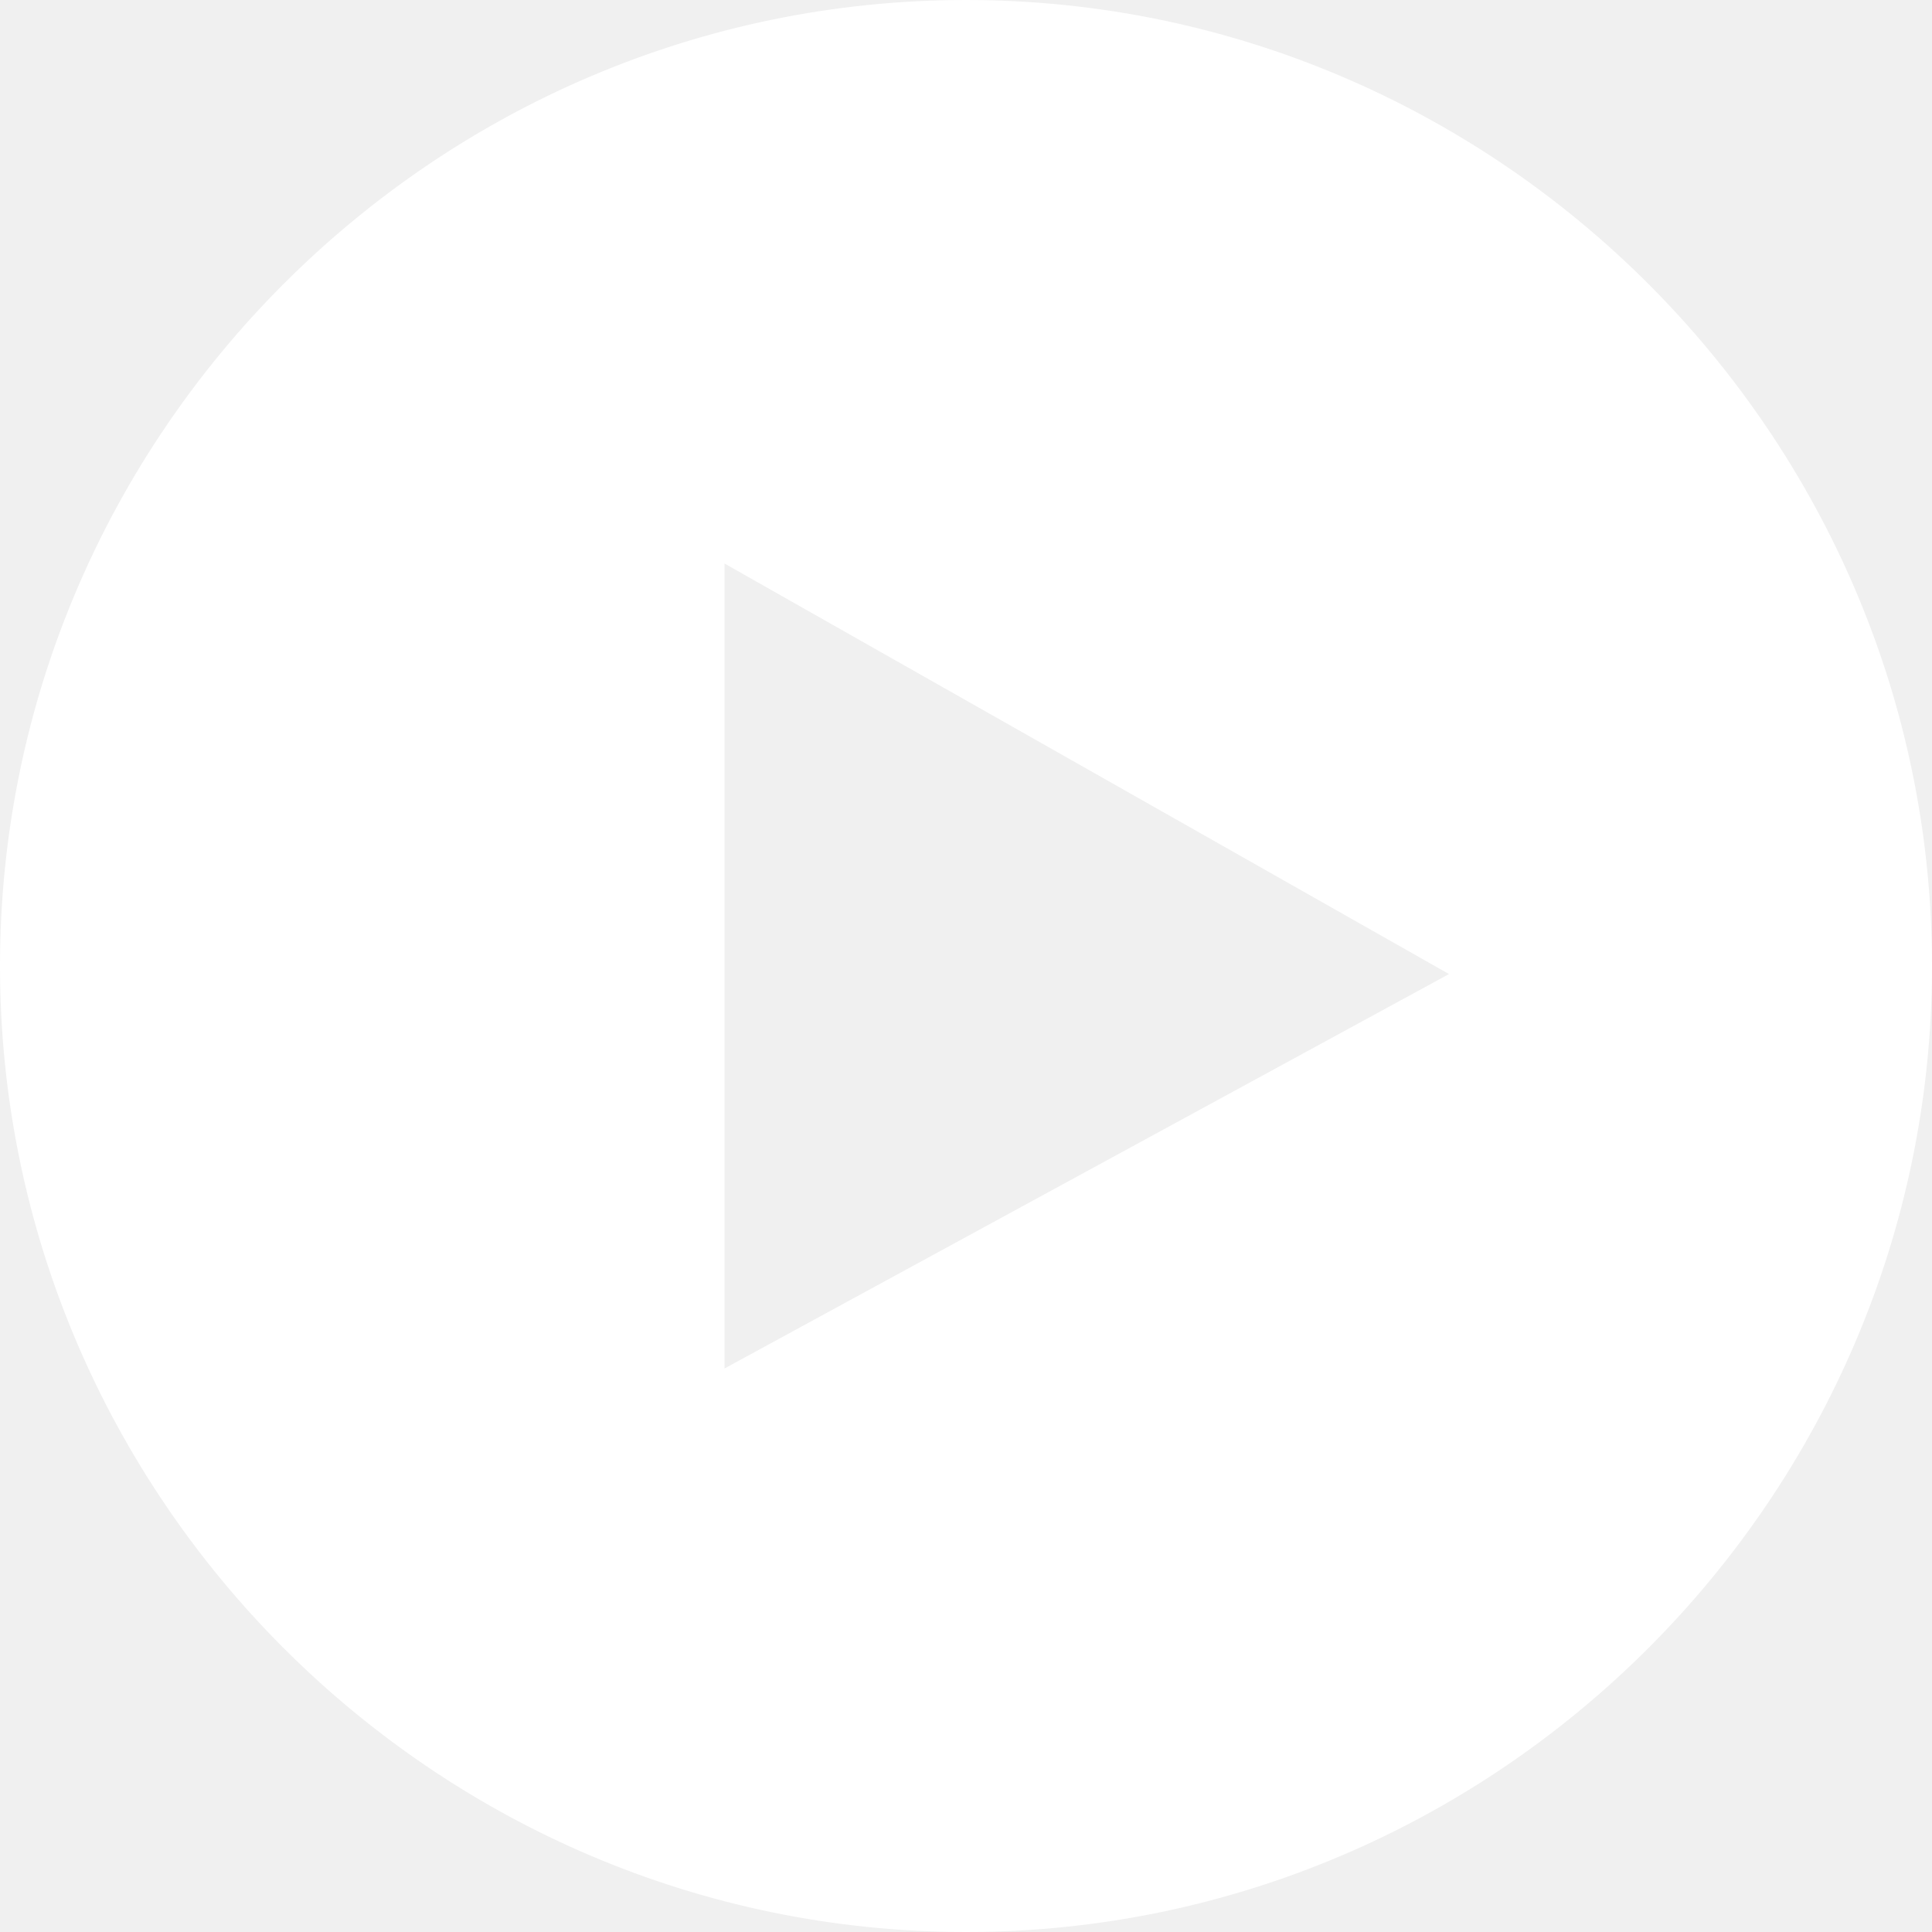
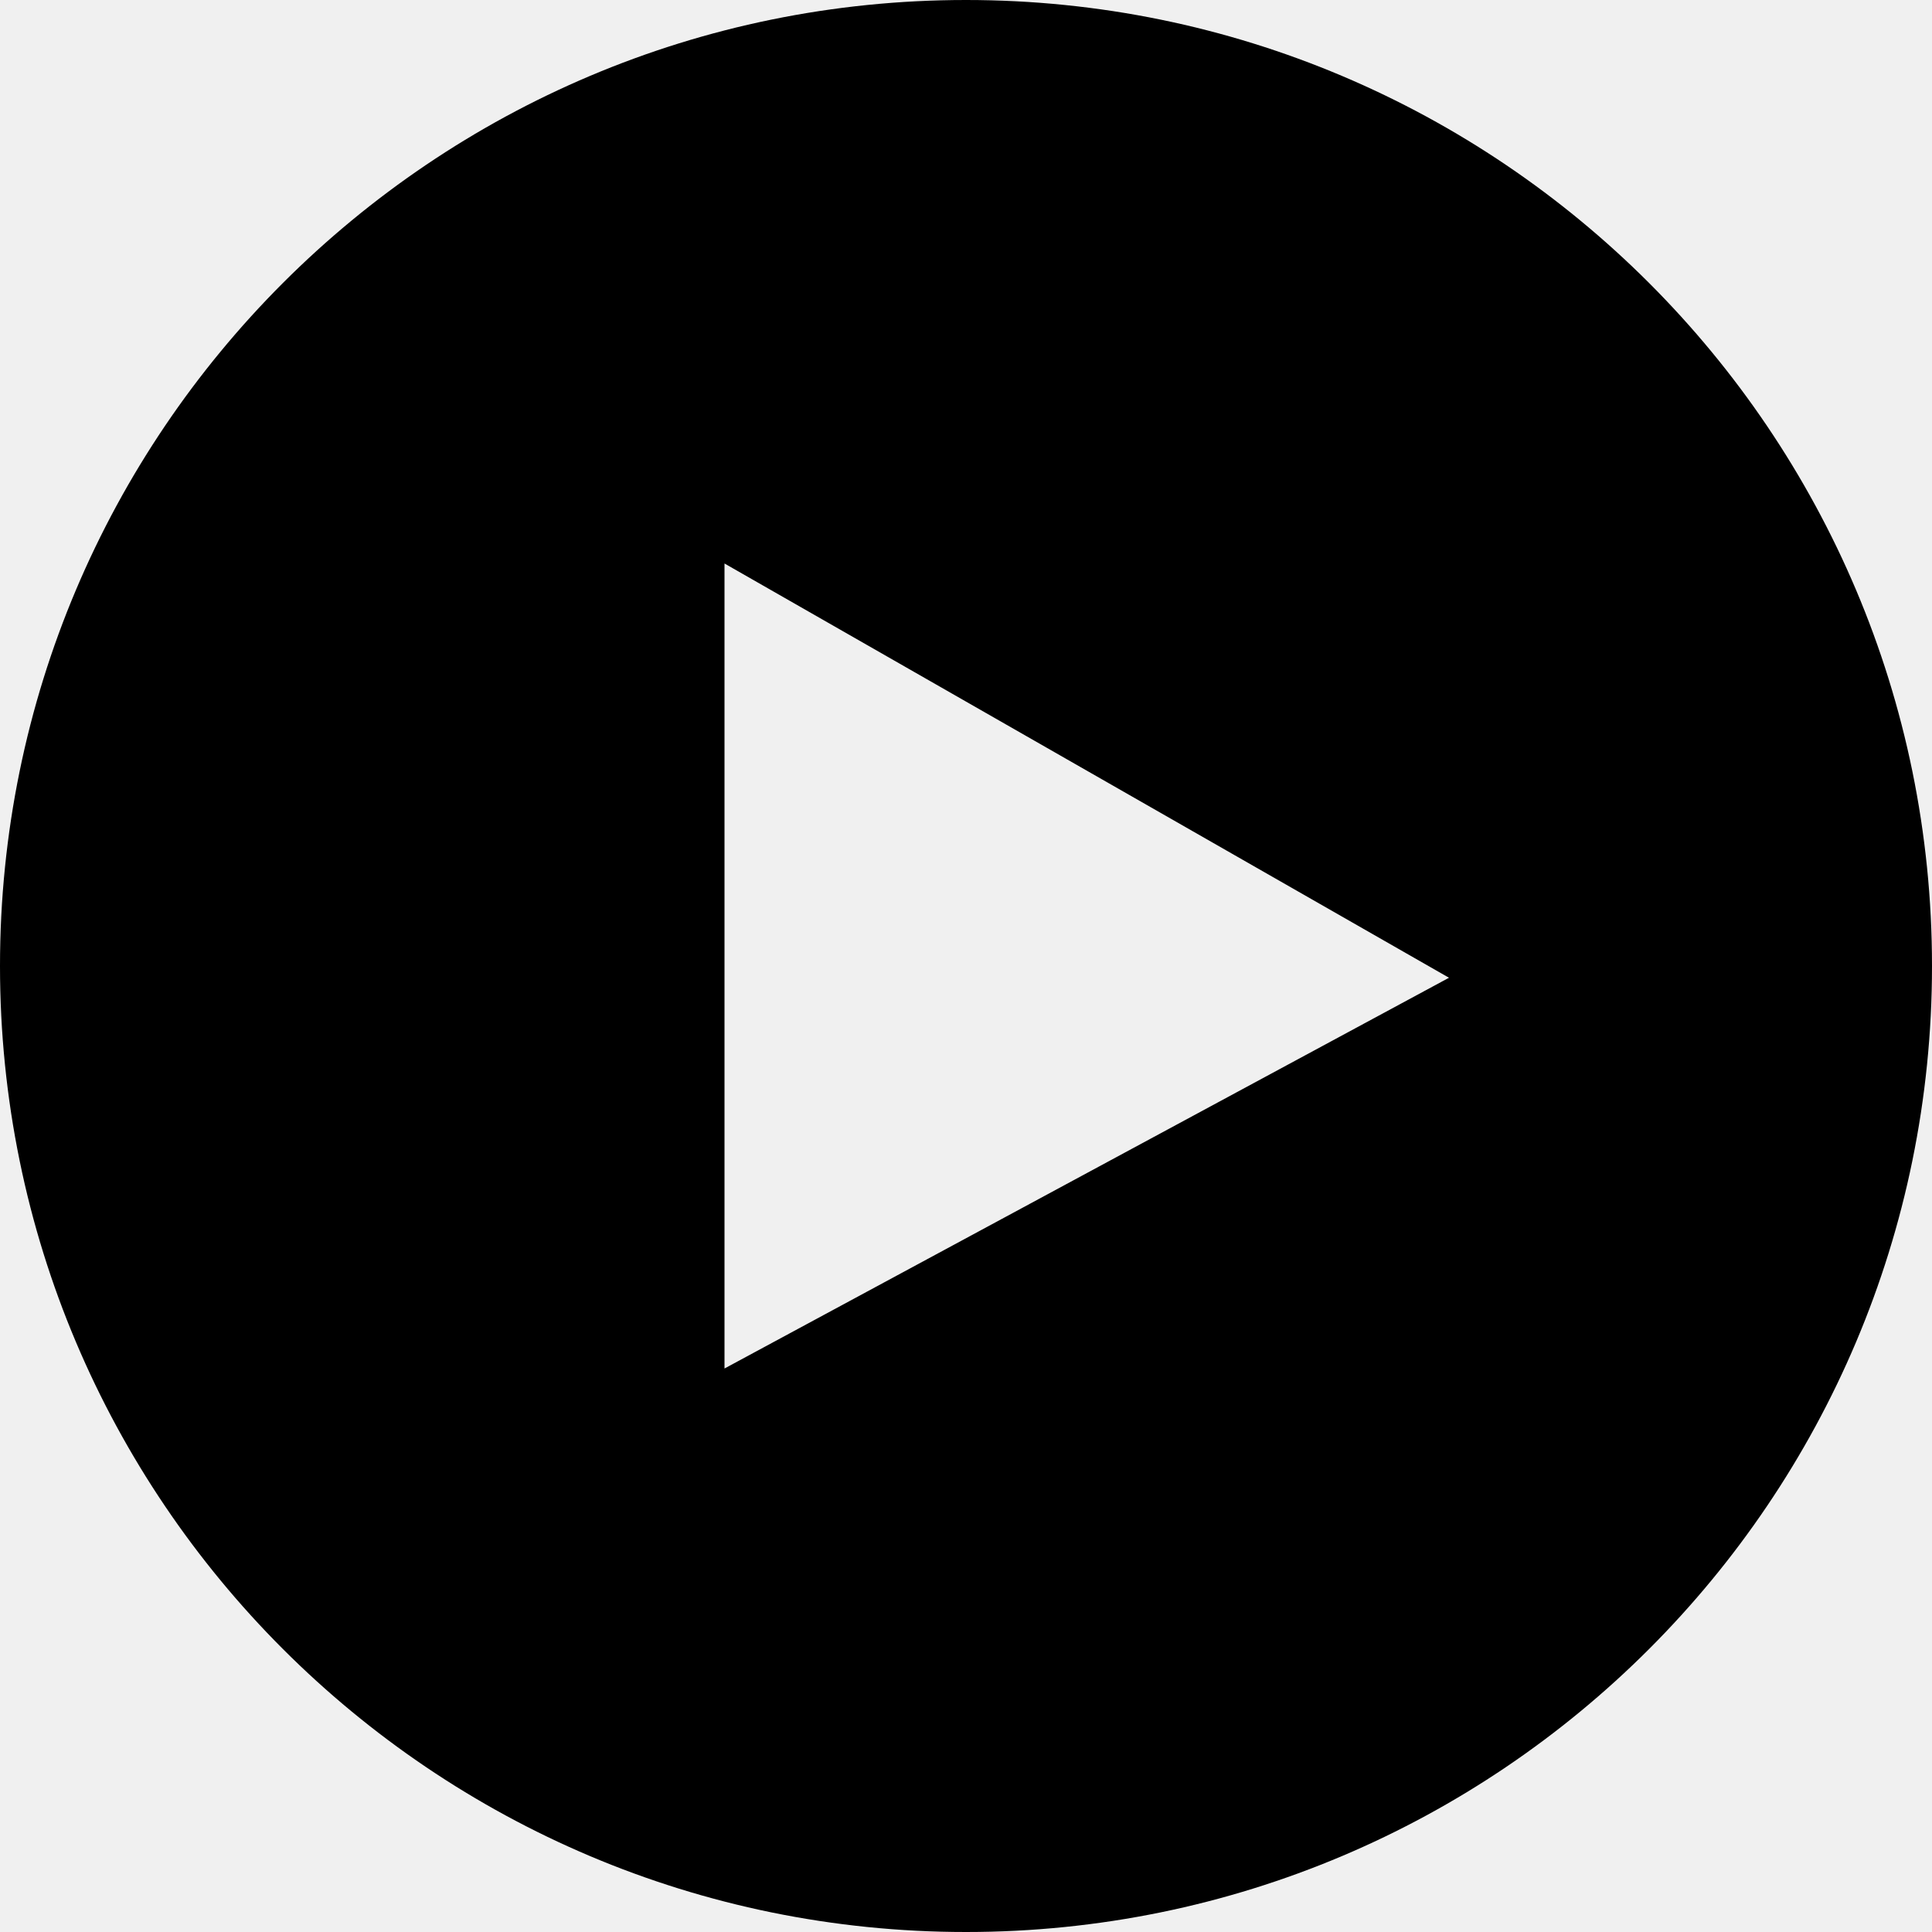
<svg xmlns="http://www.w3.org/2000/svg" width="24" height="24" viewBox="0 0 24 24">
-   <g fill="none">
-     <path d="M12 0C5.4 0 0 5.4 0 12 0 18.6 5.4 24 12 24 18.6 24 24 18.6 24 12 24 5.4 18.6 0 12 0ZM9 17L9 7 18 12.1 9 17Z" fill="#FFF" />
-   </g>
+   <path d="M12 0c-6.627 0-12 5.373-12 12s5.373 12 12 12 12-5.373 12-12-5.373-12-12-12zm-3 17v-10l9 5.146-9 4.854z" />
</svg>
